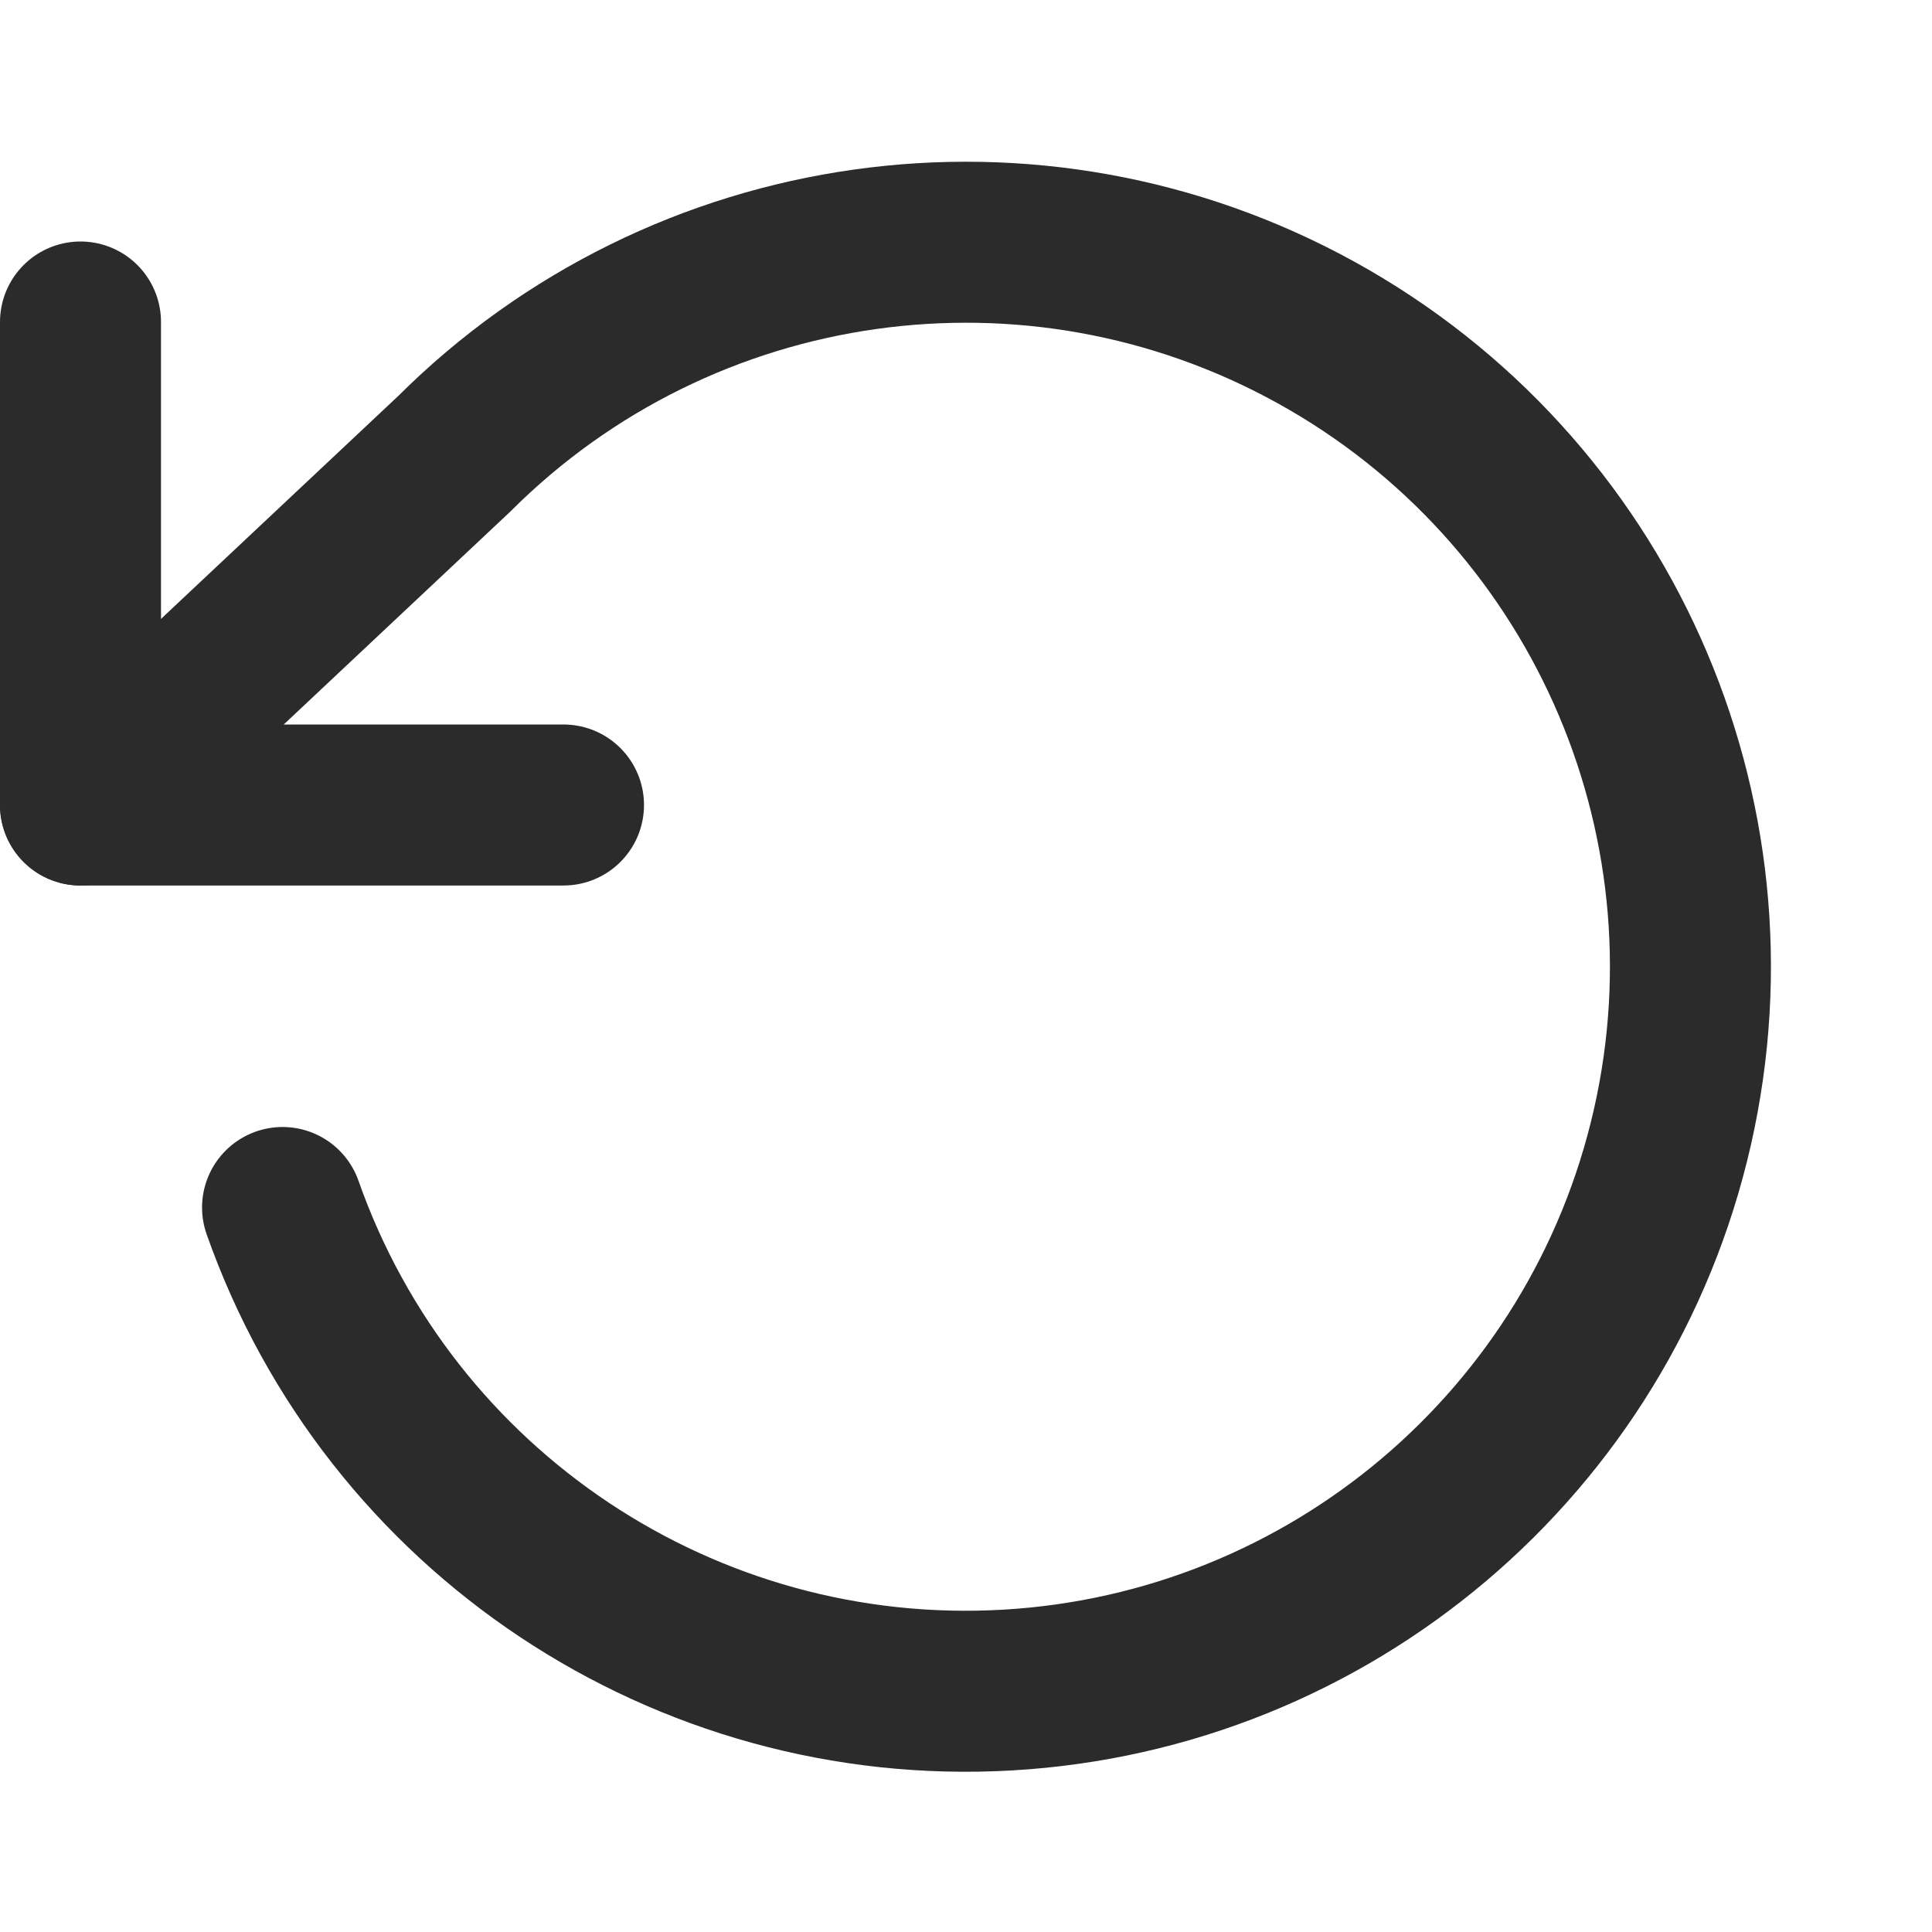
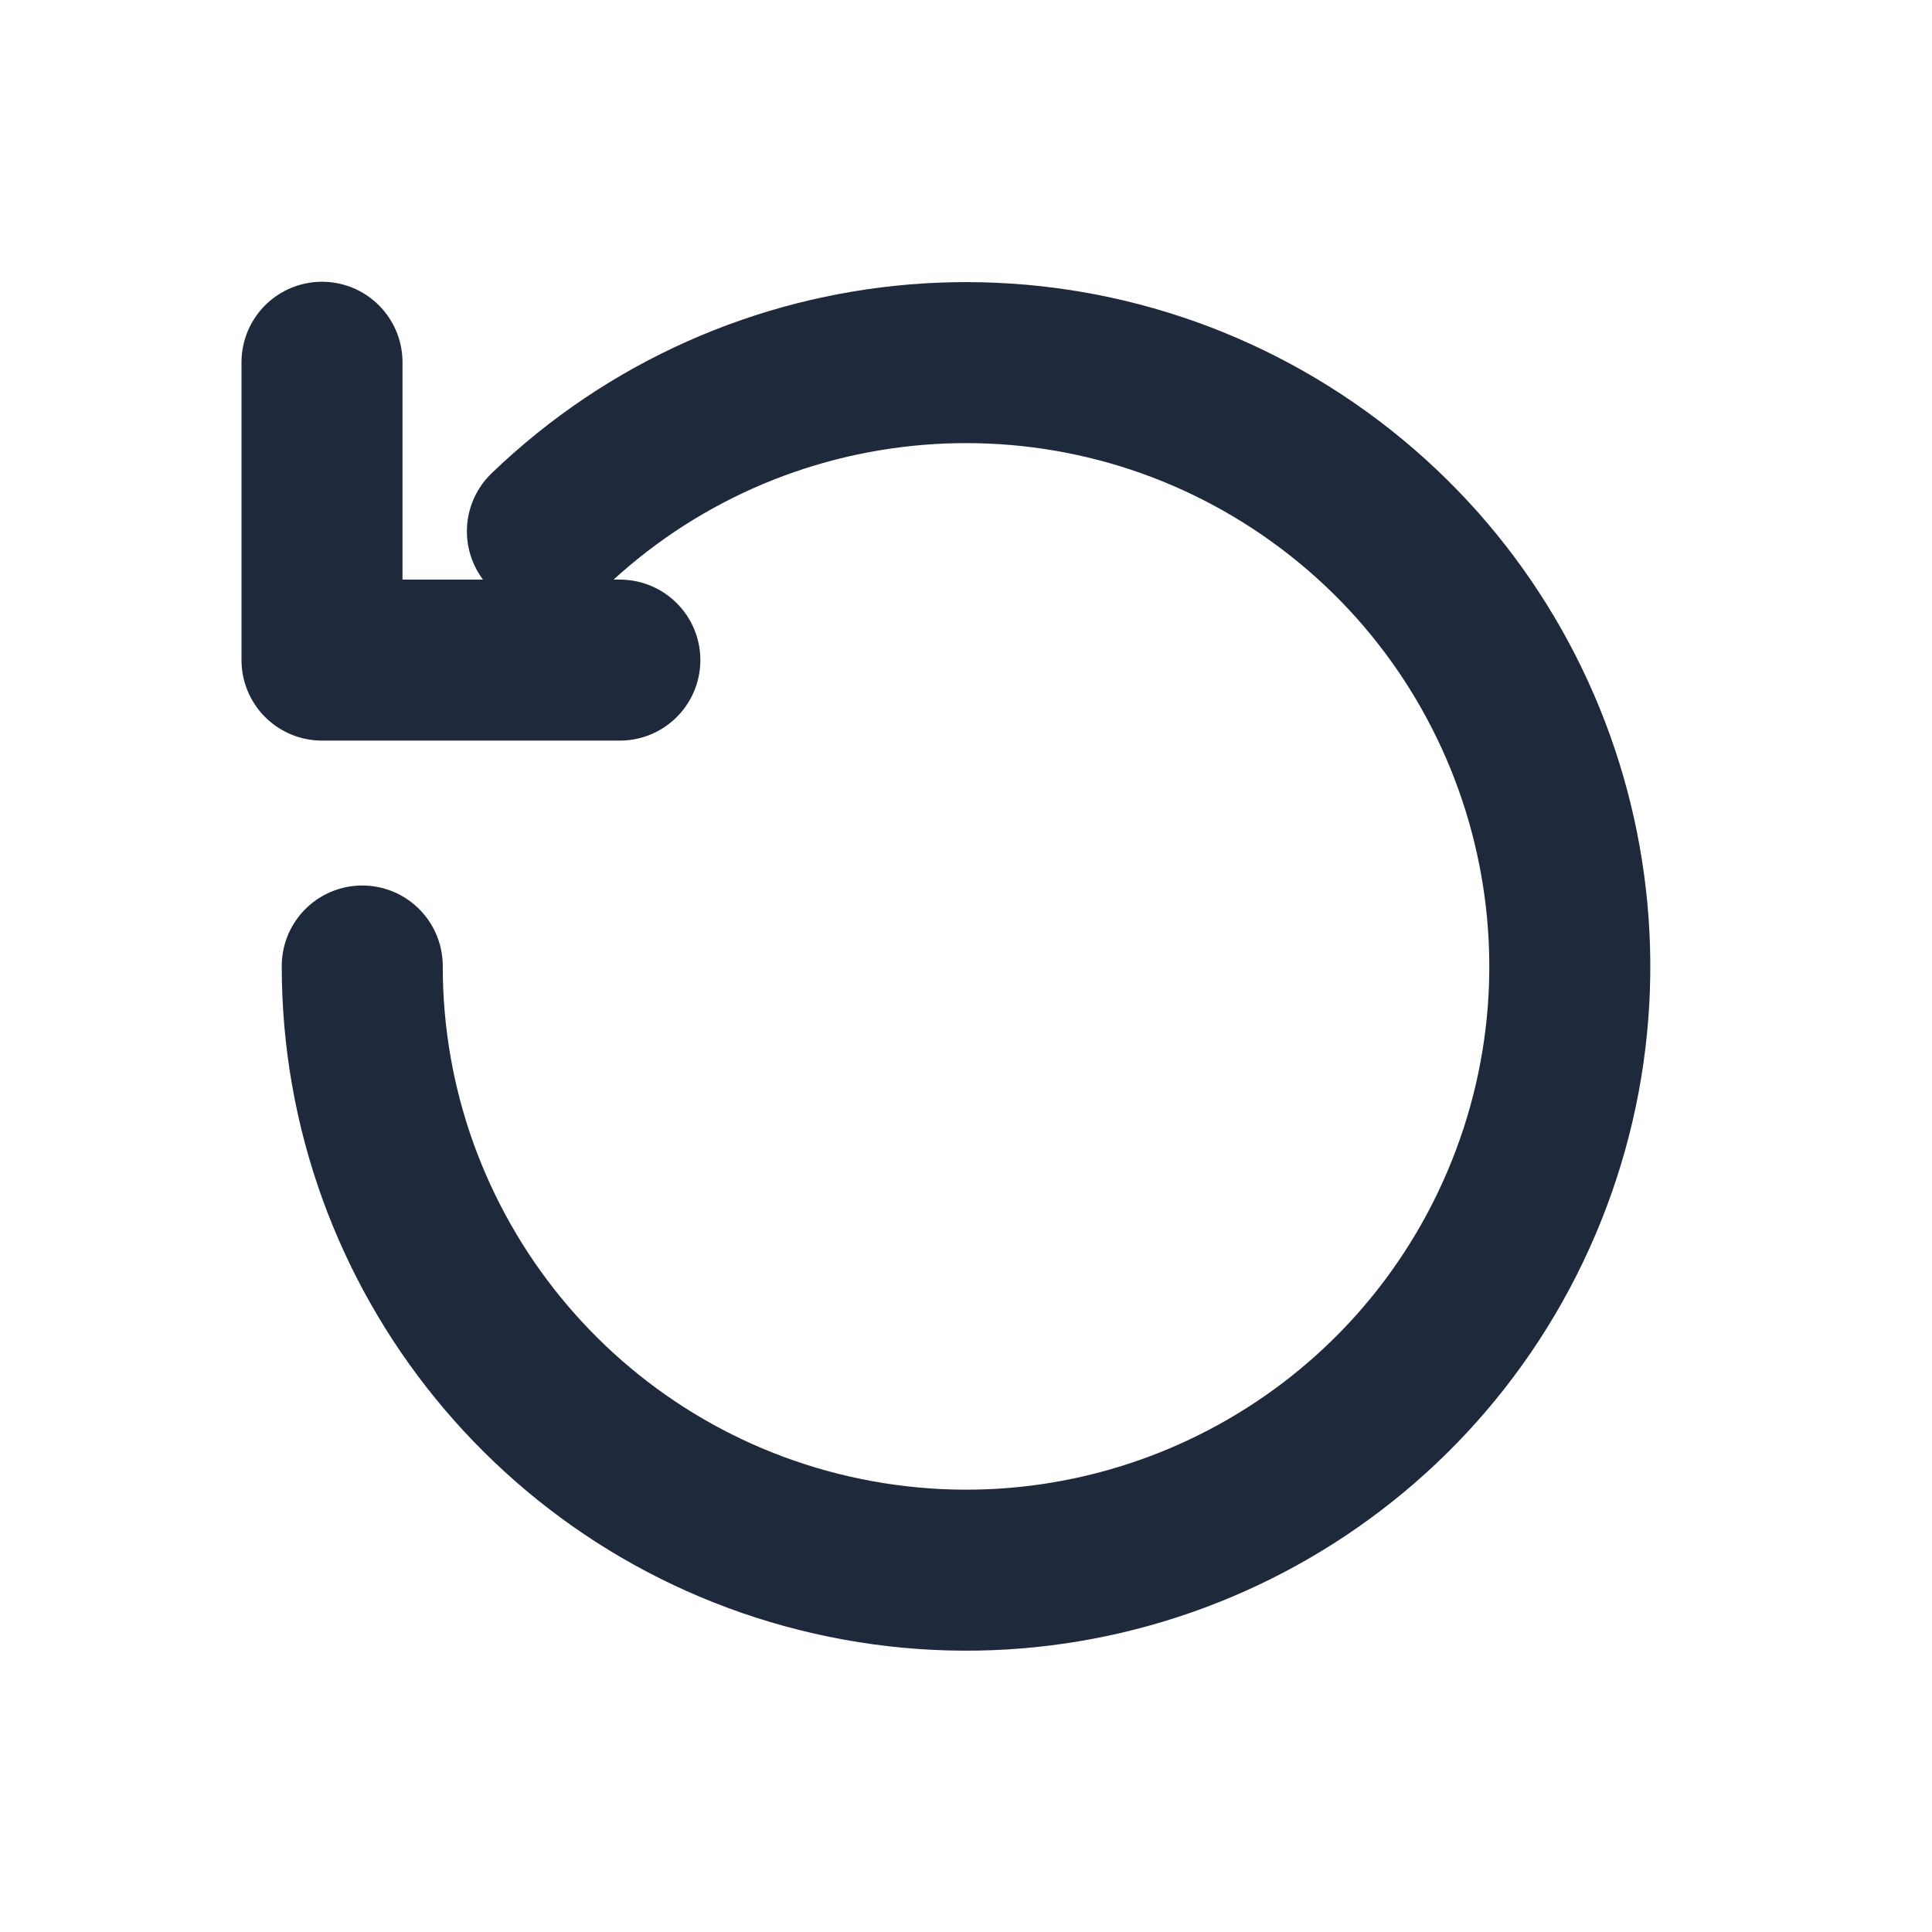
- <svg xmlns="http://www.w3.org/2000/svg" viewBox="0 0 24 24" fill="none" stroke="#2b2b2b" stroke-width="2" stroke-linecap="round" stroke-linejoin="round">
-   <polyline points="1 4 1 10 7 10" />
-   <path d="M3.51 15a9 9 0 1 0 2.13-9.36L1 10" />
+ <svg xmlns="http://www.w3.org/2000/svg" width="24" height="24" viewBox="0 0 24 24" fill="none" stroke="#1E293B" stroke-width="2" stroke-linecap="round" stroke-linejoin="round">
+   <path d="M4.5 12a7.5 7.5 0 1 0 2.3-5.4" />
+   <path d="M4 4.5V8.2h3.7" />
</svg>
